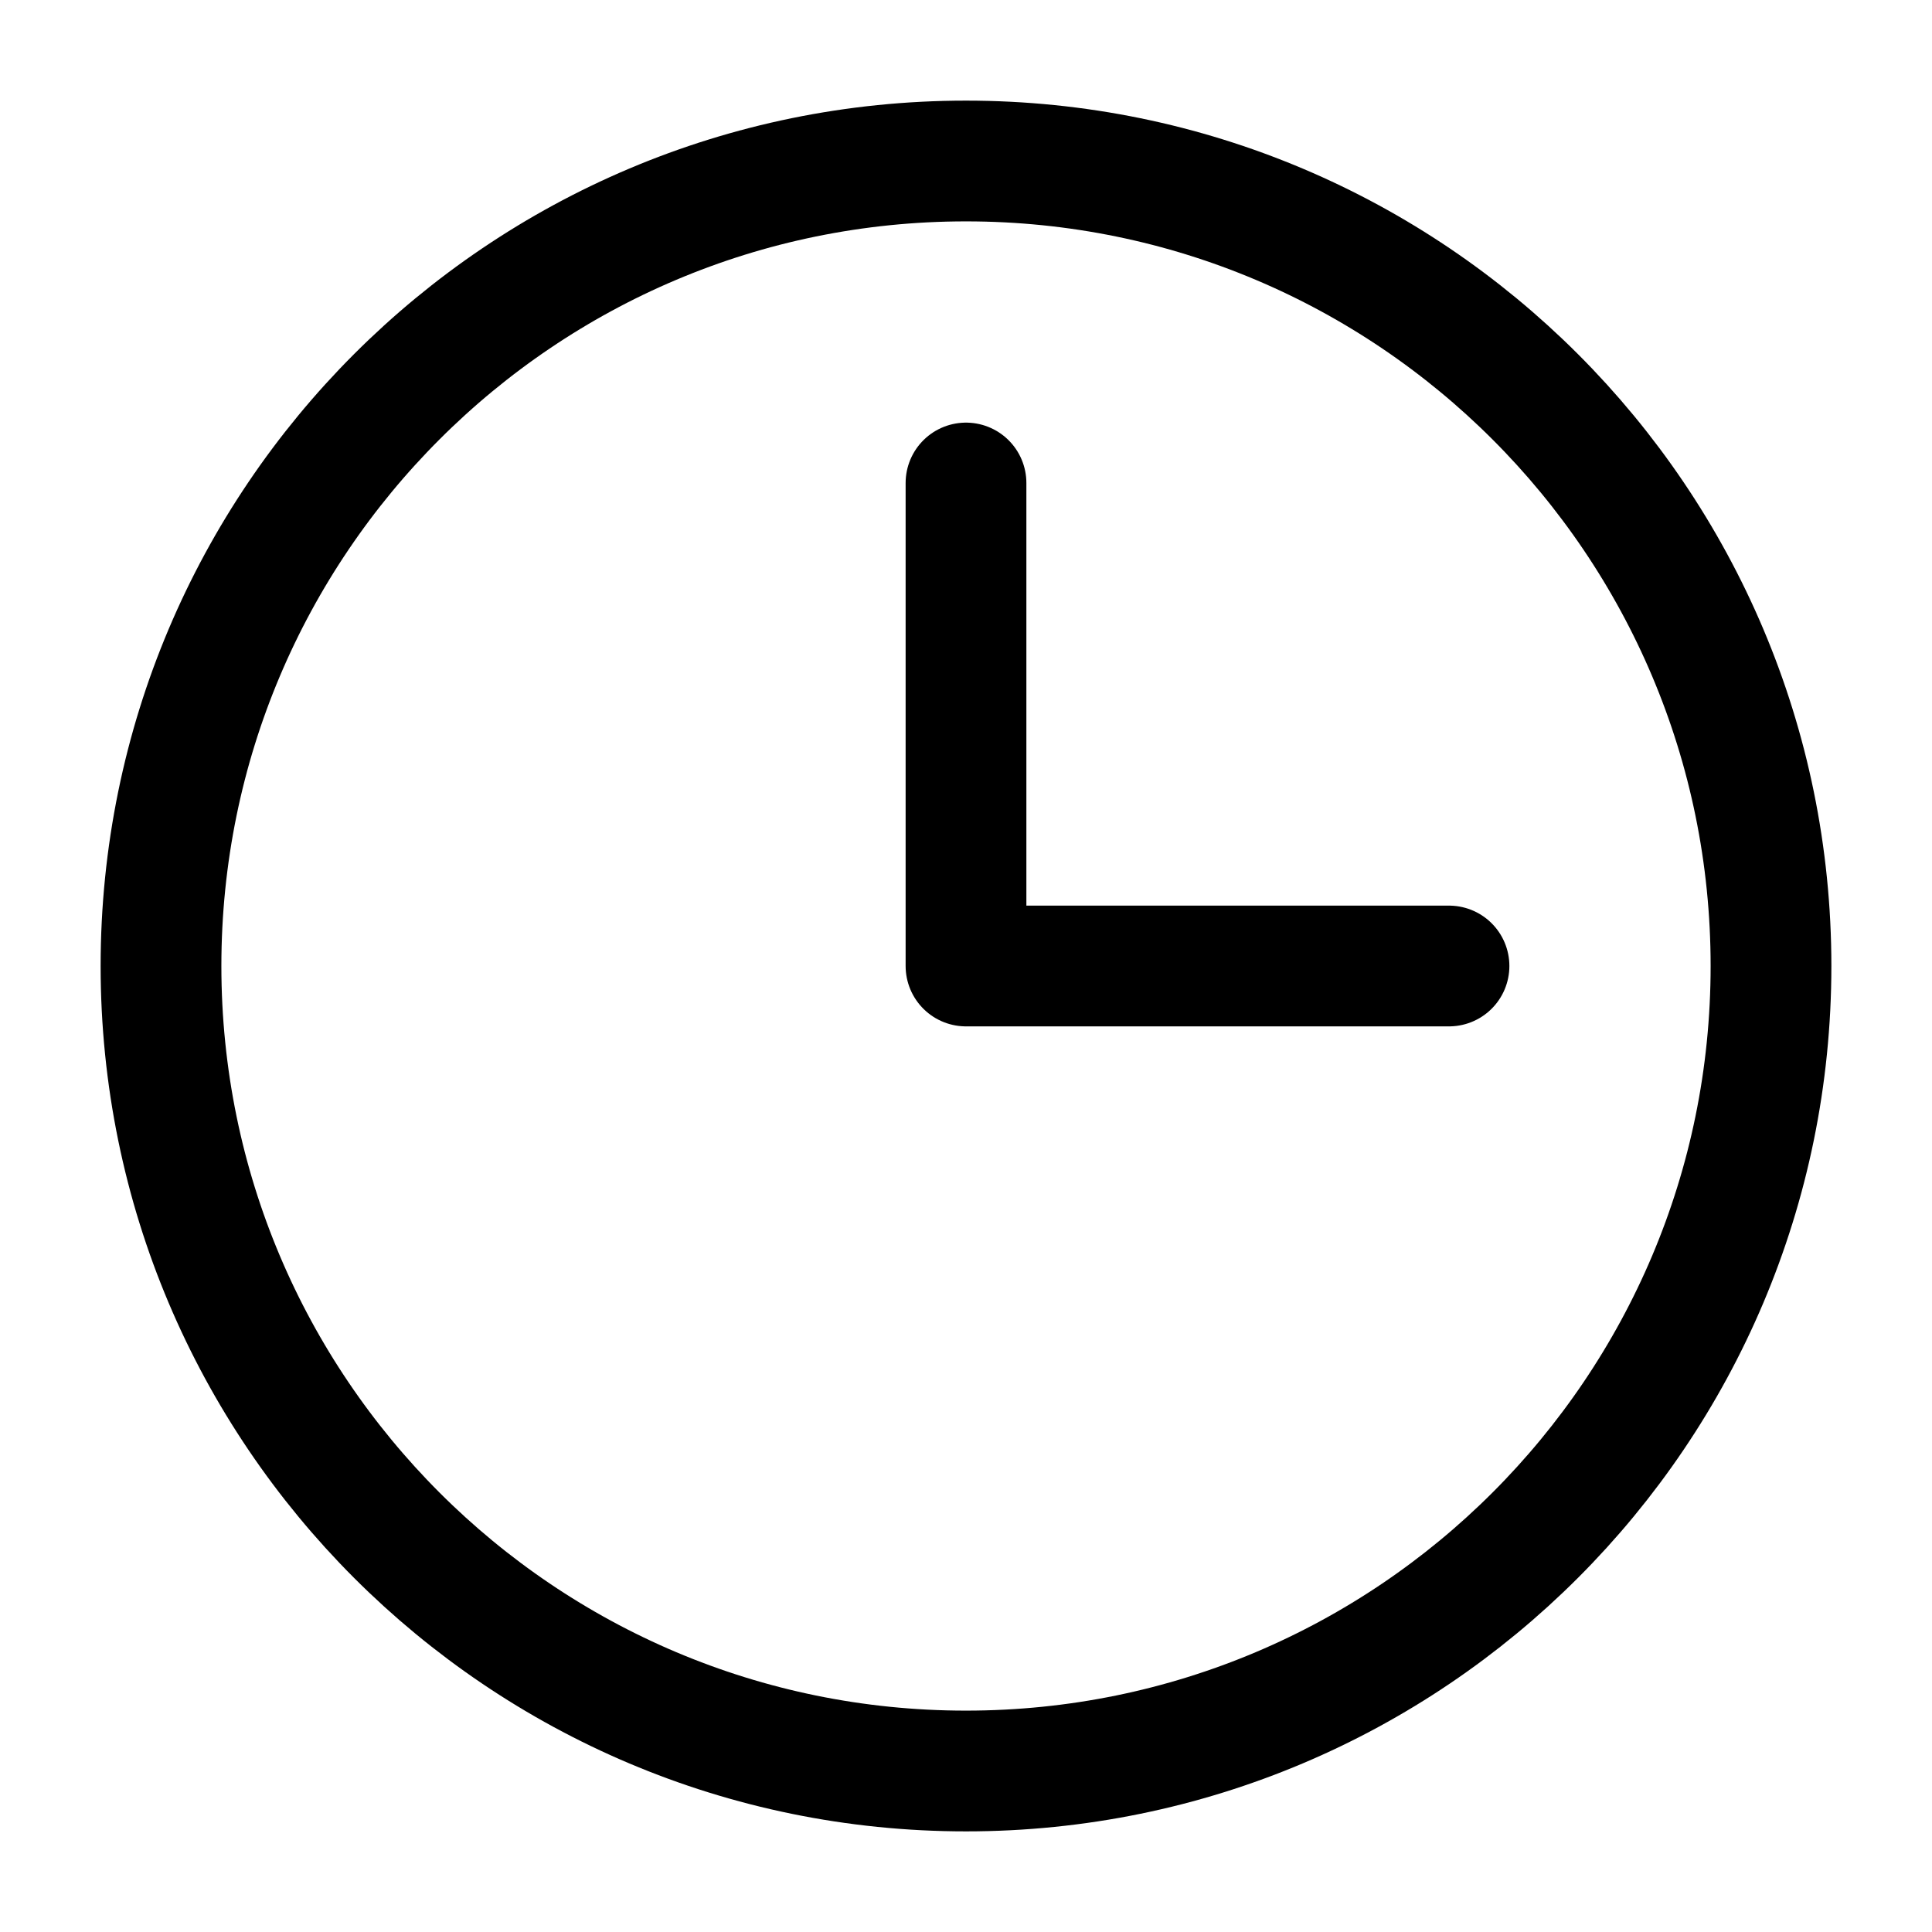
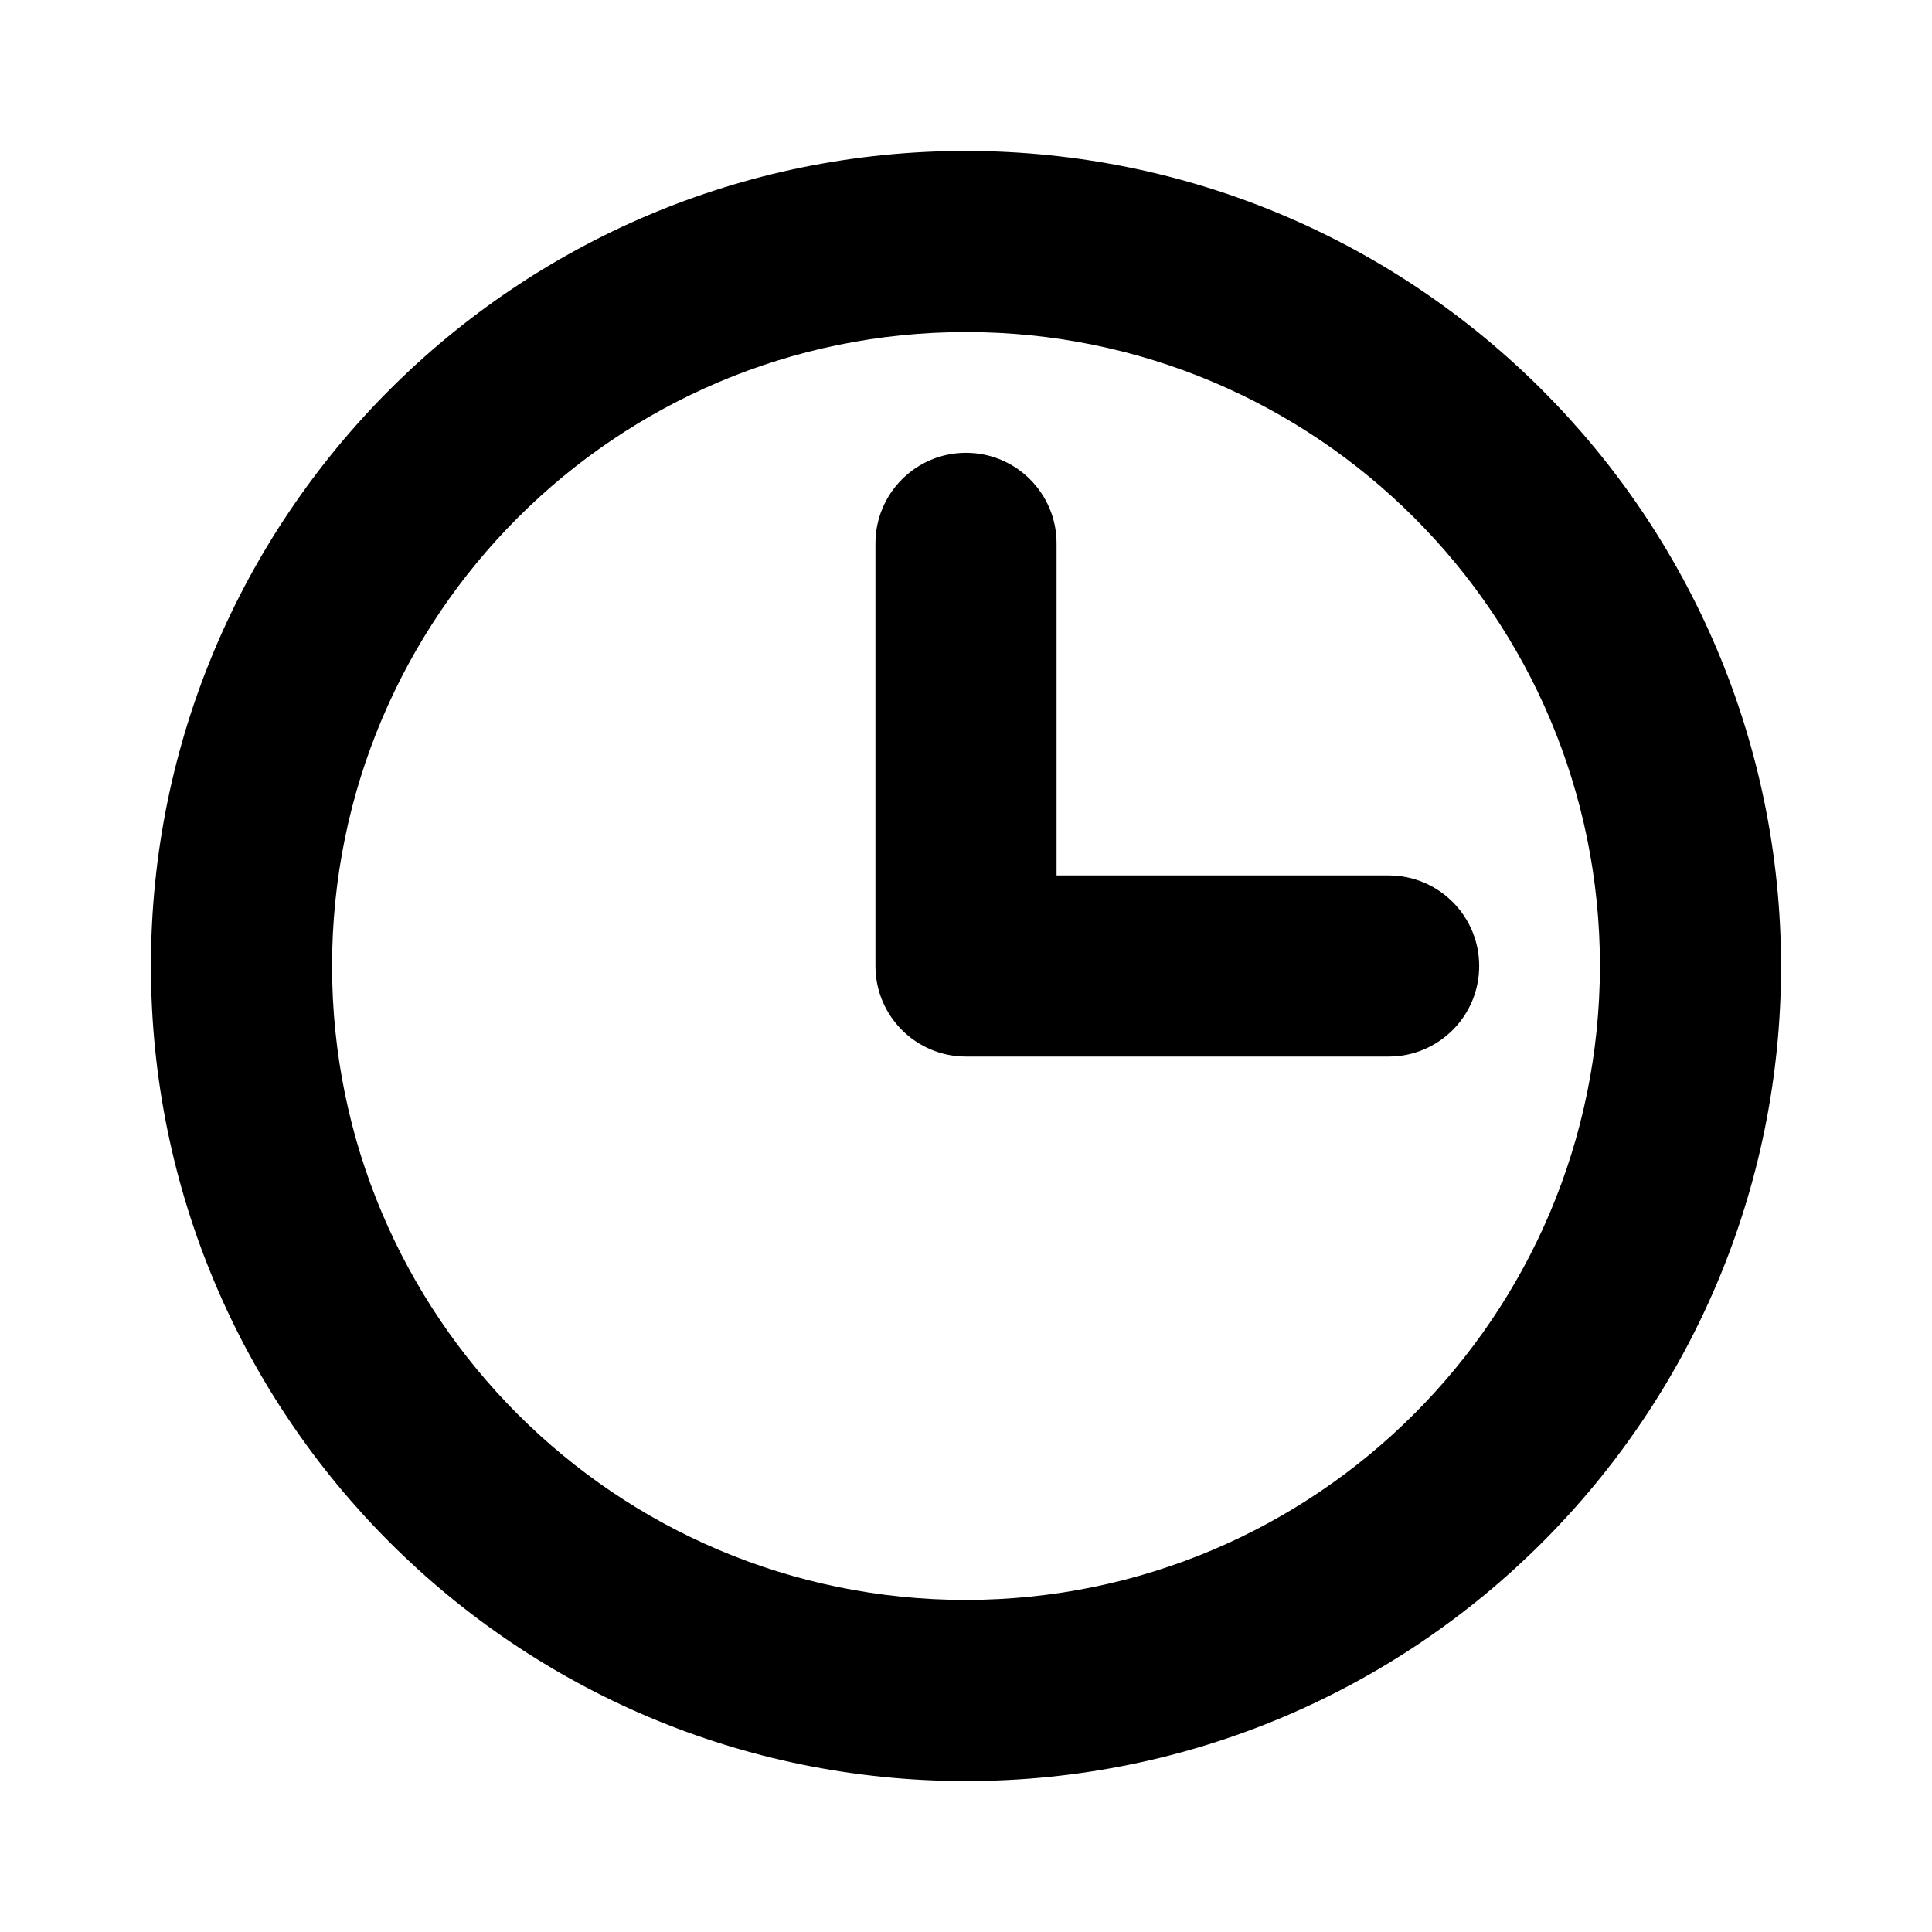
- <svg xmlns="http://www.w3.org/2000/svg" aria-hidden="true" role="img" class="iconify iconify--iconoir" width="32" height="32" preserveAspectRatio="xMidYMid meet" viewBox="0 0 24 24">
-   <g stroke-width="1.5" fill="none">
-     <path d="M12 6v6h6" stroke="black" stroke-linecap="round" stroke-linejoin="round" />
-     <path d="M12 22c5.523 0 10-4.477 10-10S17.523 2 12 2S2 6.477 2 12s4.477 10 10 10z" stroke="black" stroke-linecap="round" stroke-linejoin="round" />
-   </g>
+ <svg xmlns="http://www.w3.org/2000/svg" aria-hidden="true" role="img" class="iconify iconify--ph" width="32" height="32" preserveAspectRatio="xMidYMid meet" viewBox="0 0 256 256">
+   <path d="M128 20a108 108 0 1 0 108 108A108.122 108.122 0 0 0 128 20zm0 192a84 84 0 1 1 84-84a84.095 84.095 0 0 1-84 84zm68-84a12 12 0 0 1-12 12h-56a12 12 0 0 1-12-12V72a12 12 0 0 1 24 0v44h44a12 12 0 0 1 12 12z" fill="black" />
</svg>
